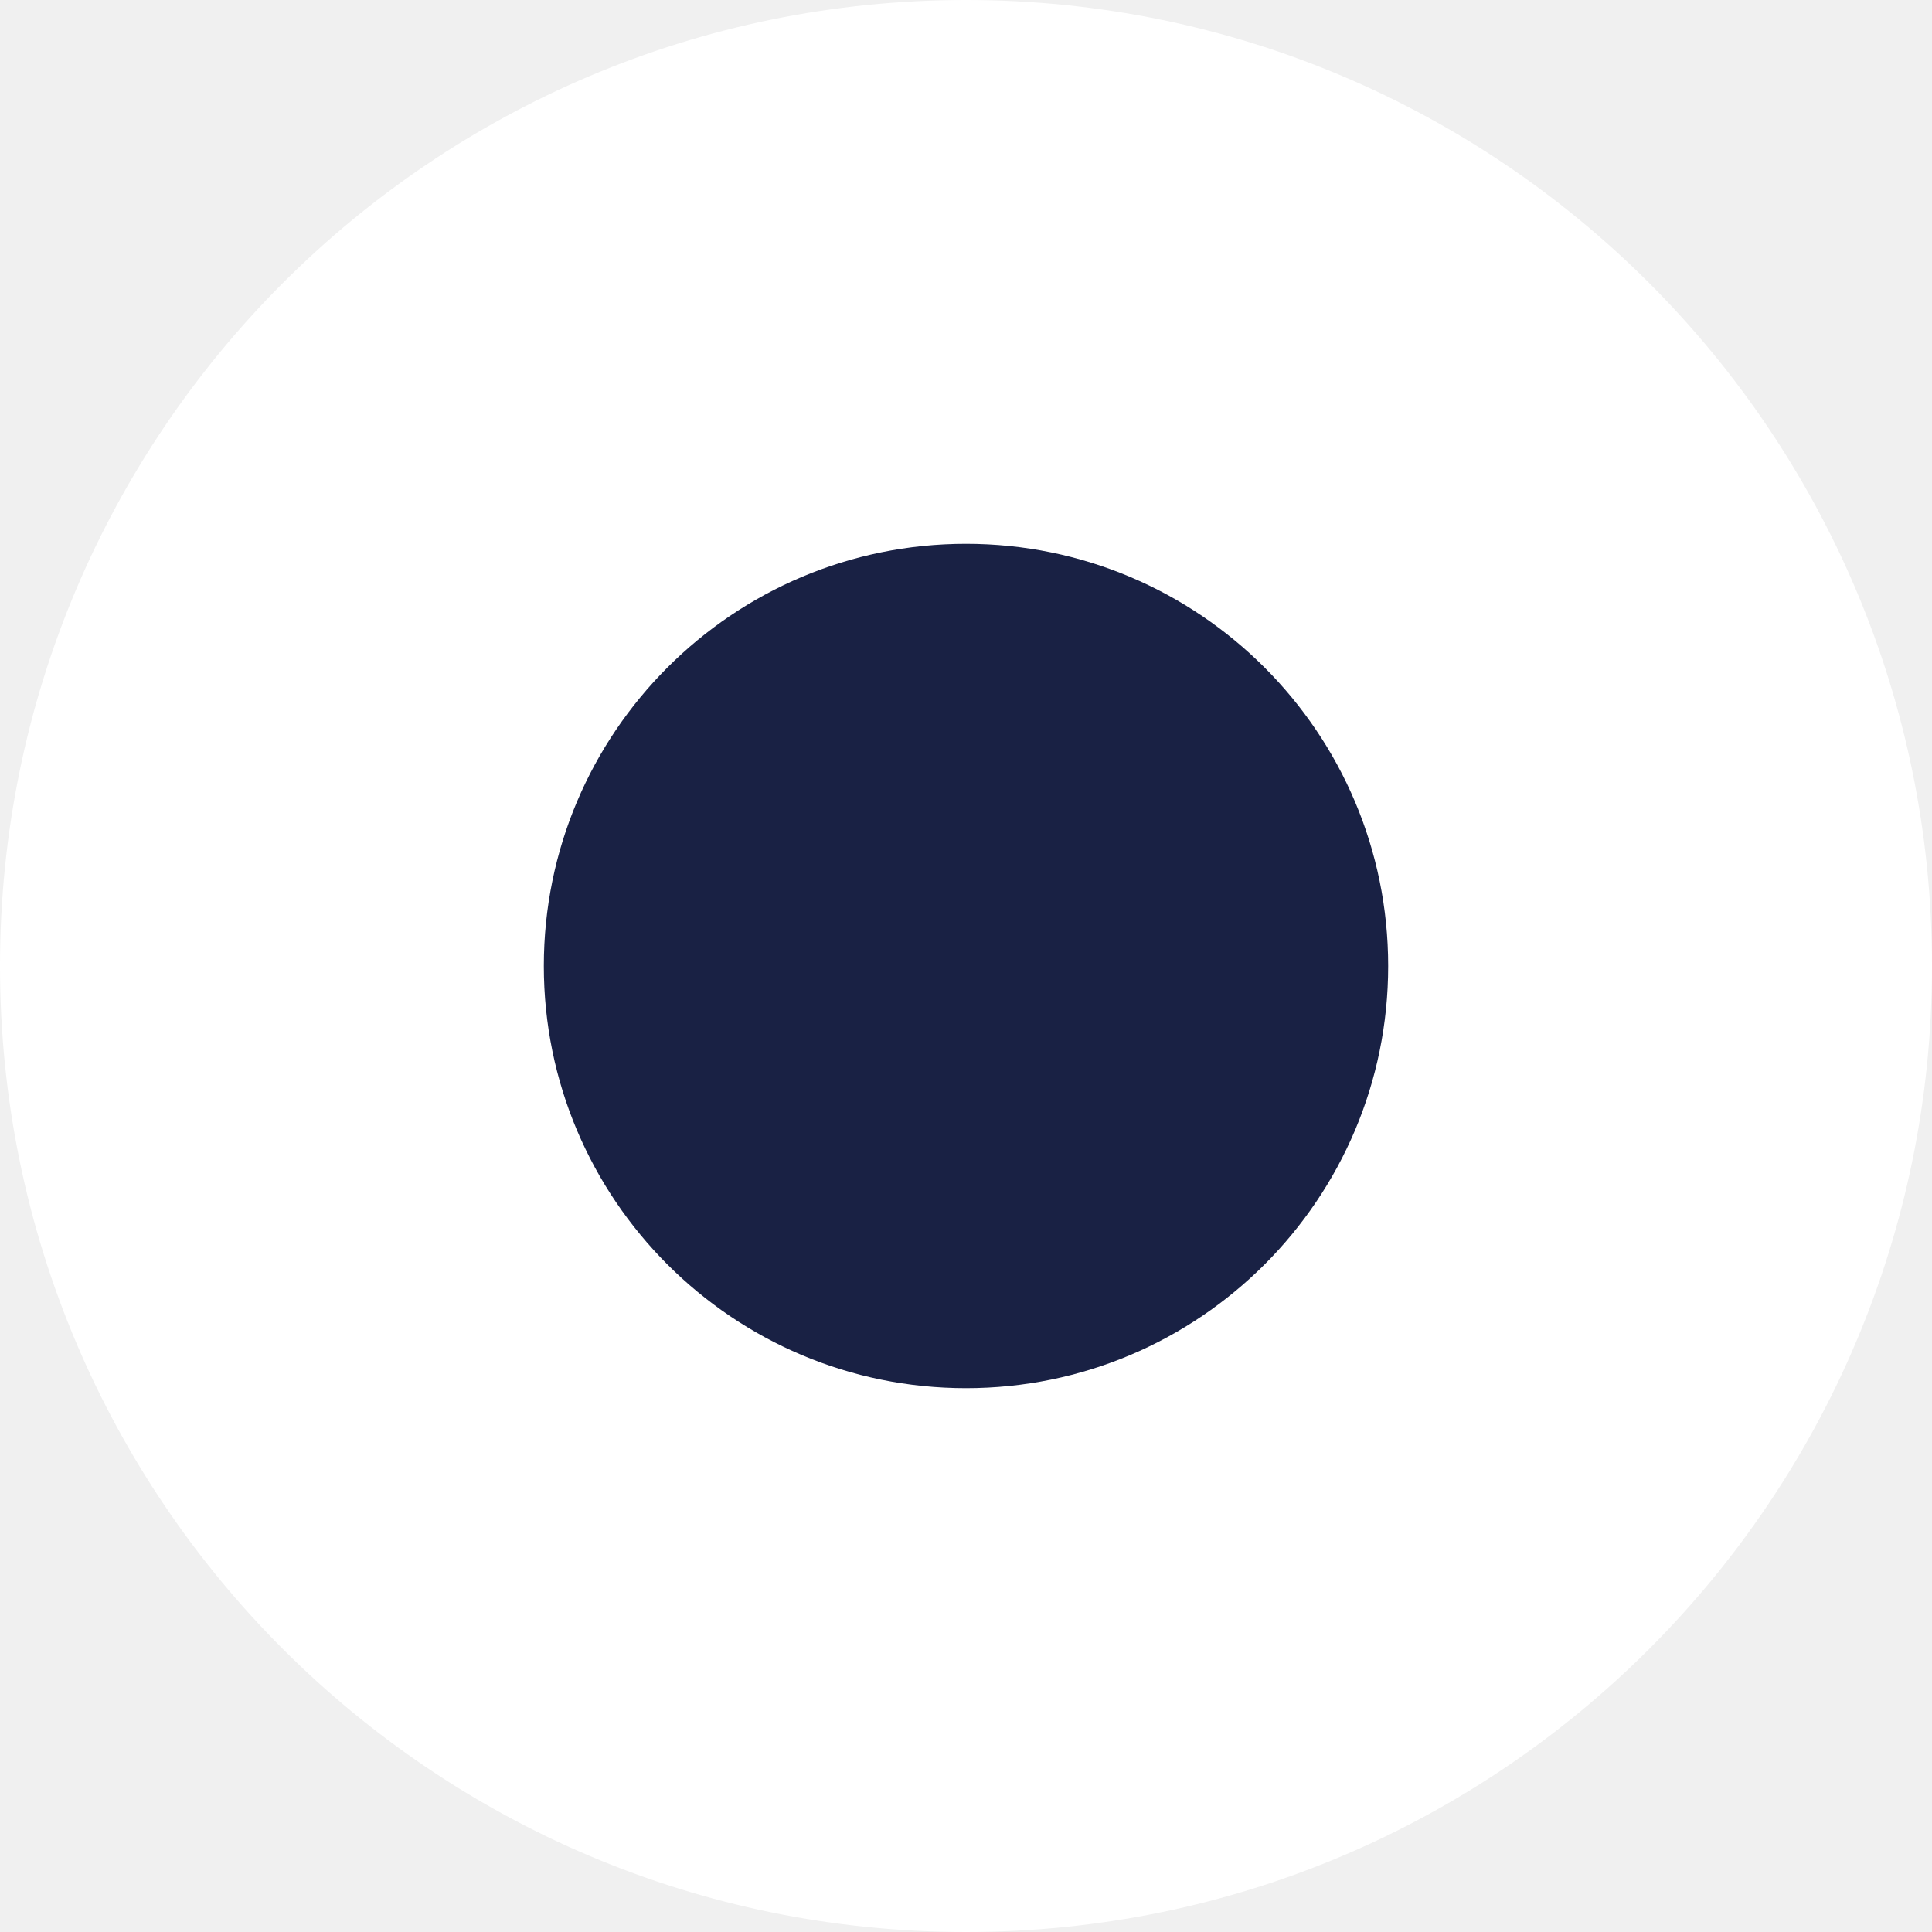
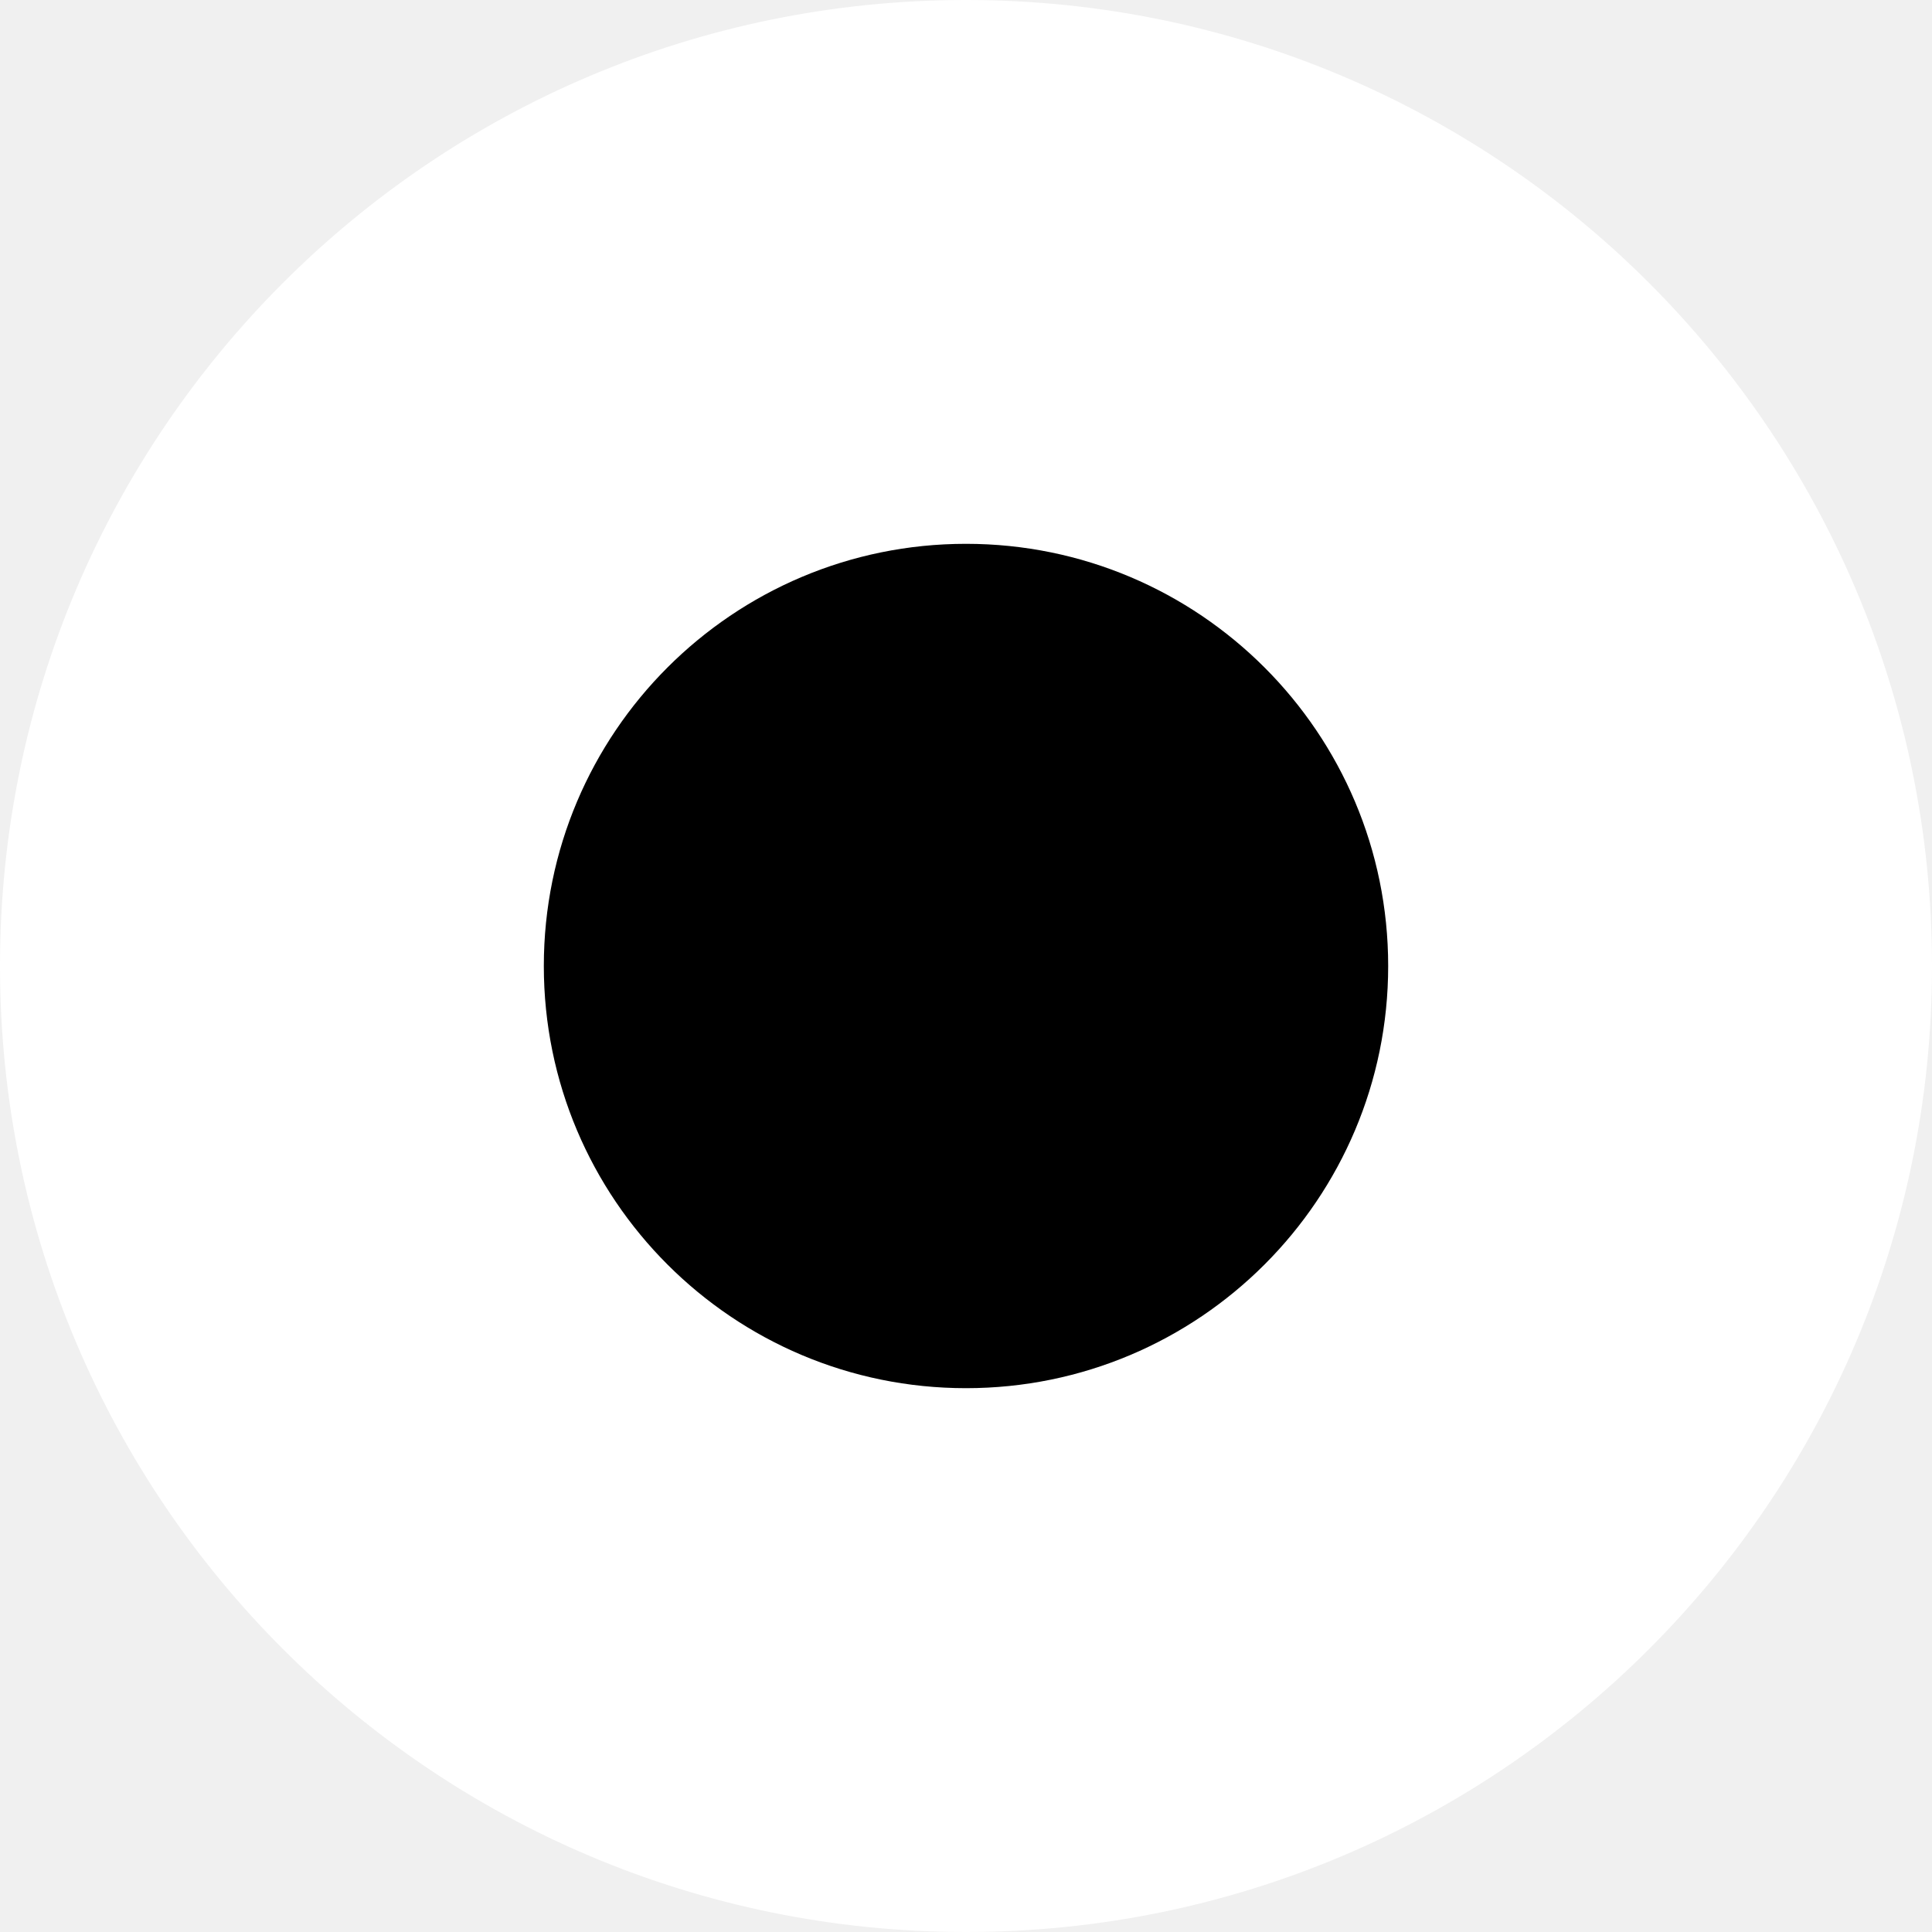
<svg xmlns="http://www.w3.org/2000/svg" version="1.1" id="Layer_1" x="0px" y="0px" viewBox="-9 -9 54 54" style="enable-background:new -9 -9 54 54;" xml:space="preserve">
  <style type="text/css">
	.st0{fill:#FFFFFF;}
- 	.st1{fill:#192144;}
+ 	.st1{fill:currentColor;}
</style>
  <circle class="st0" cx="18" cy="18" r="27" />
  <circle class="st1" cx="18" cy="18" r="11.8" />
</svg>
